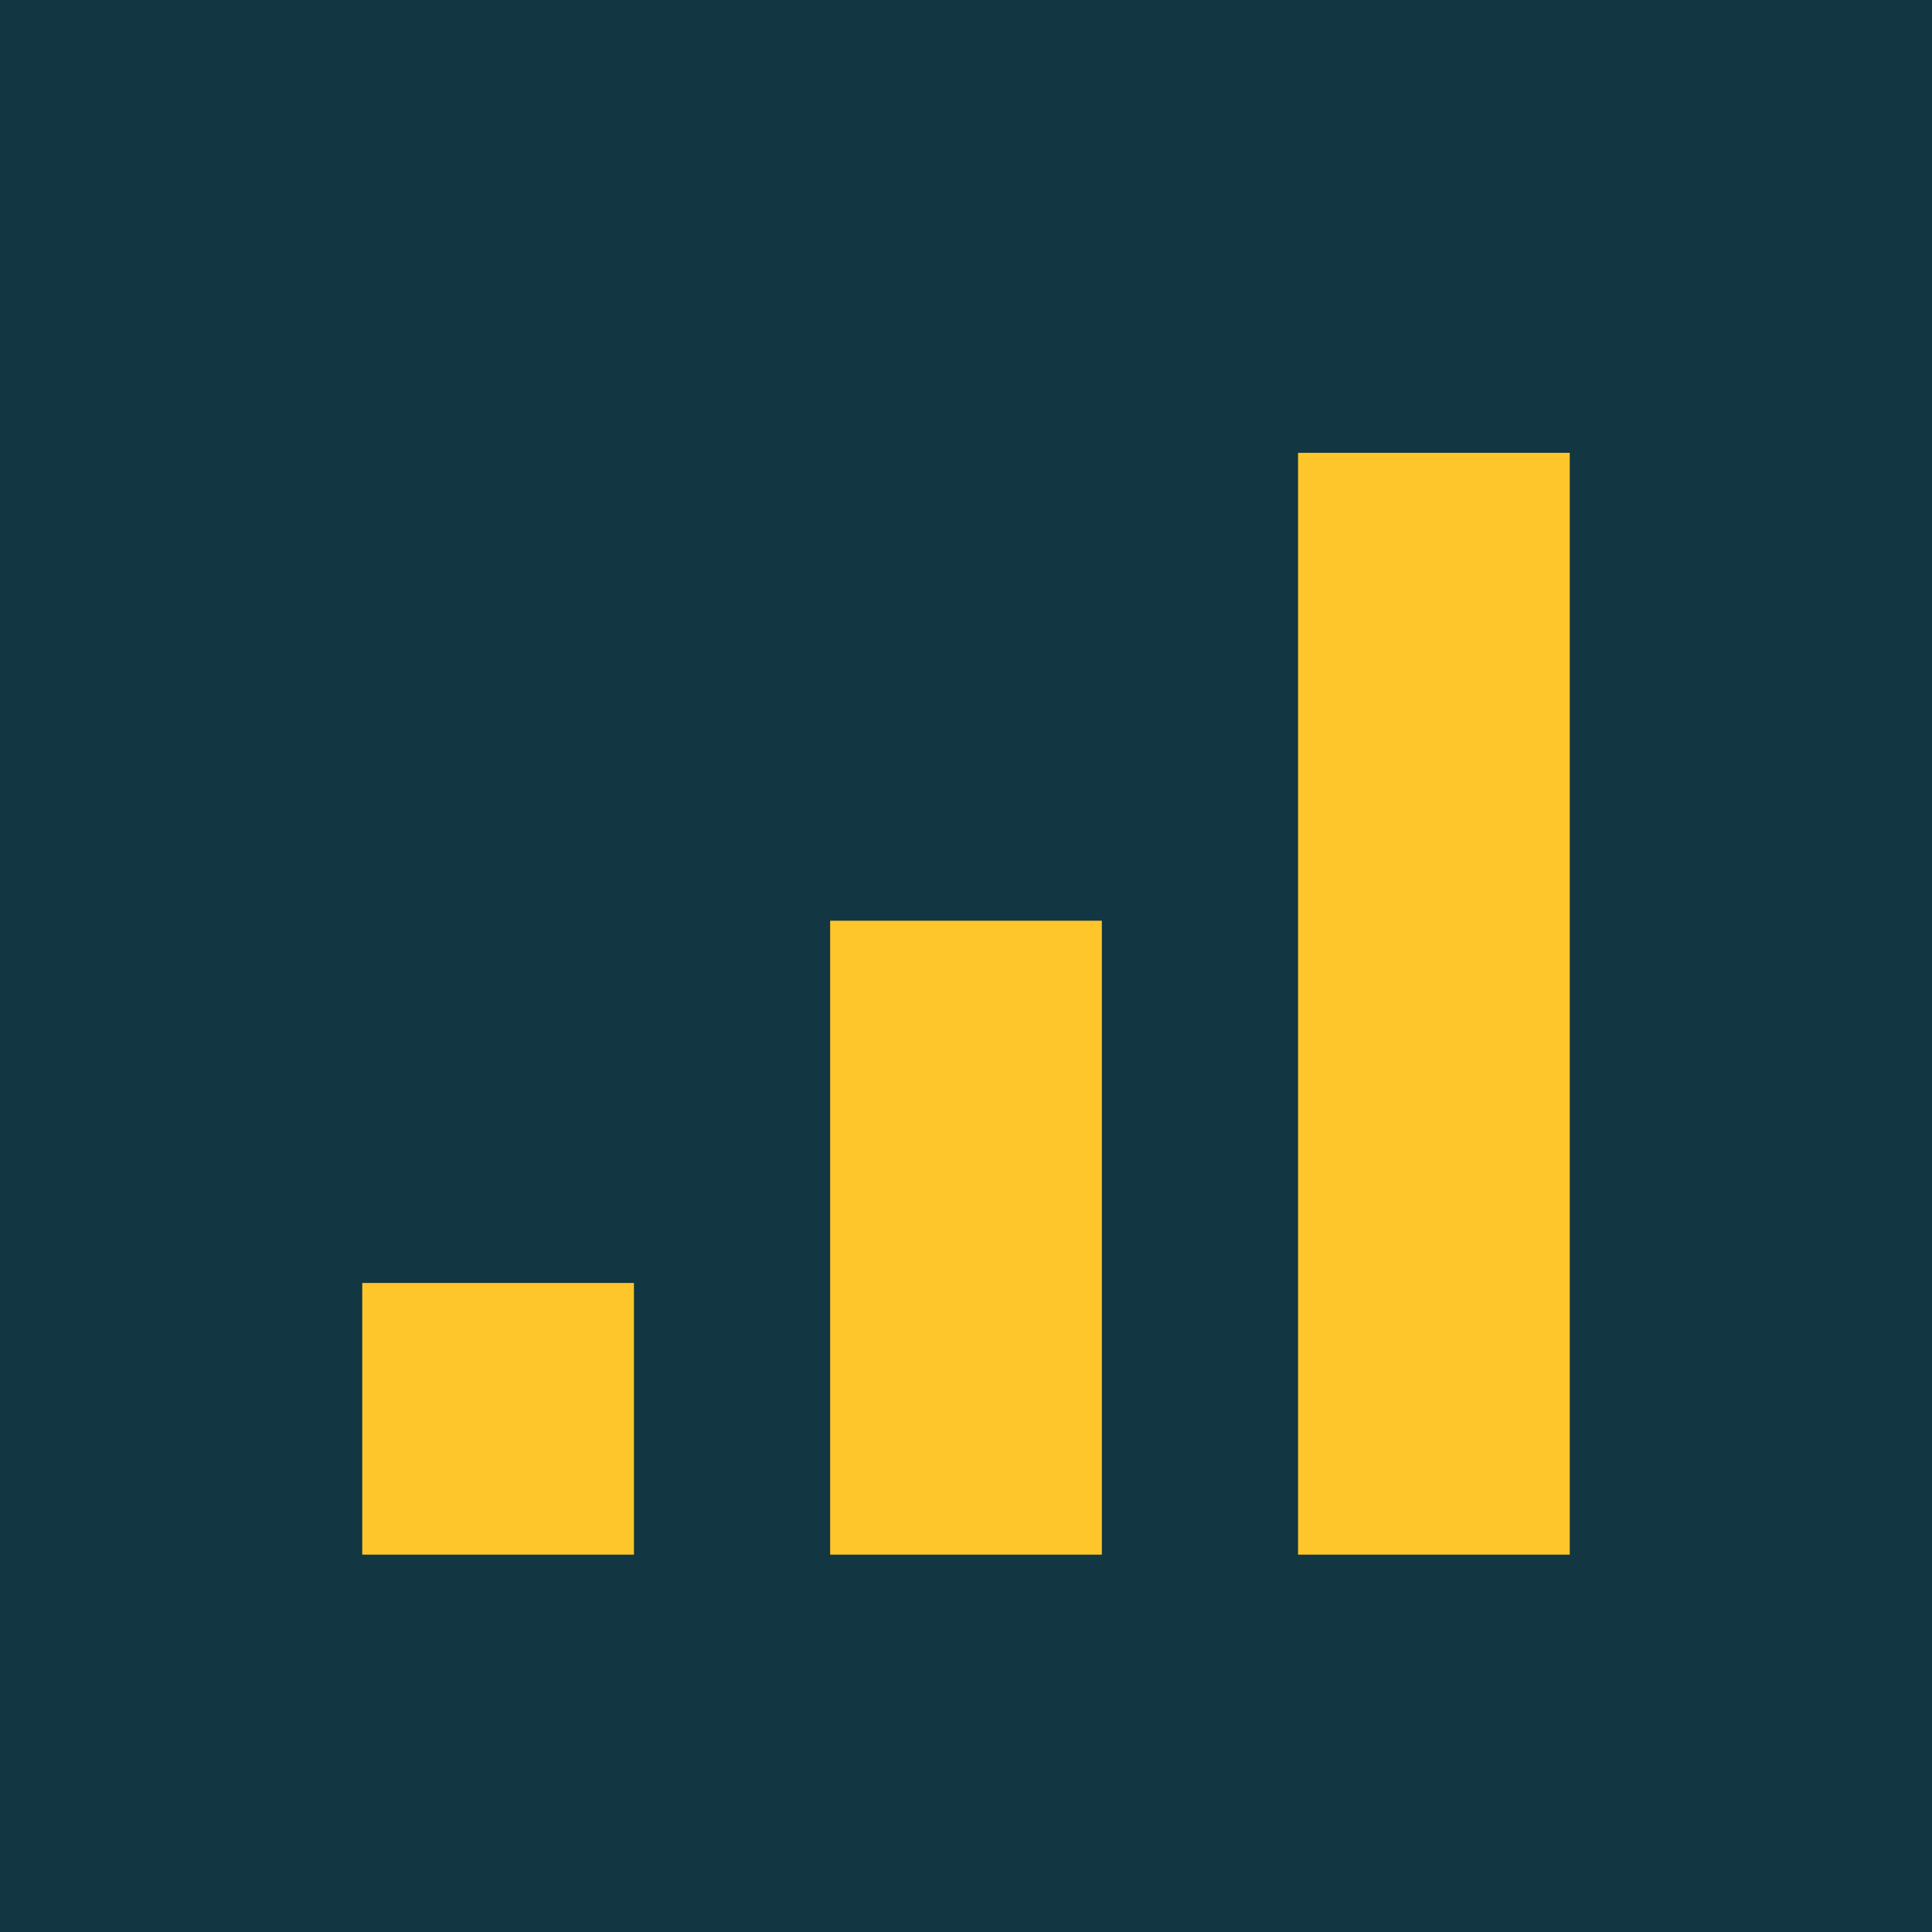
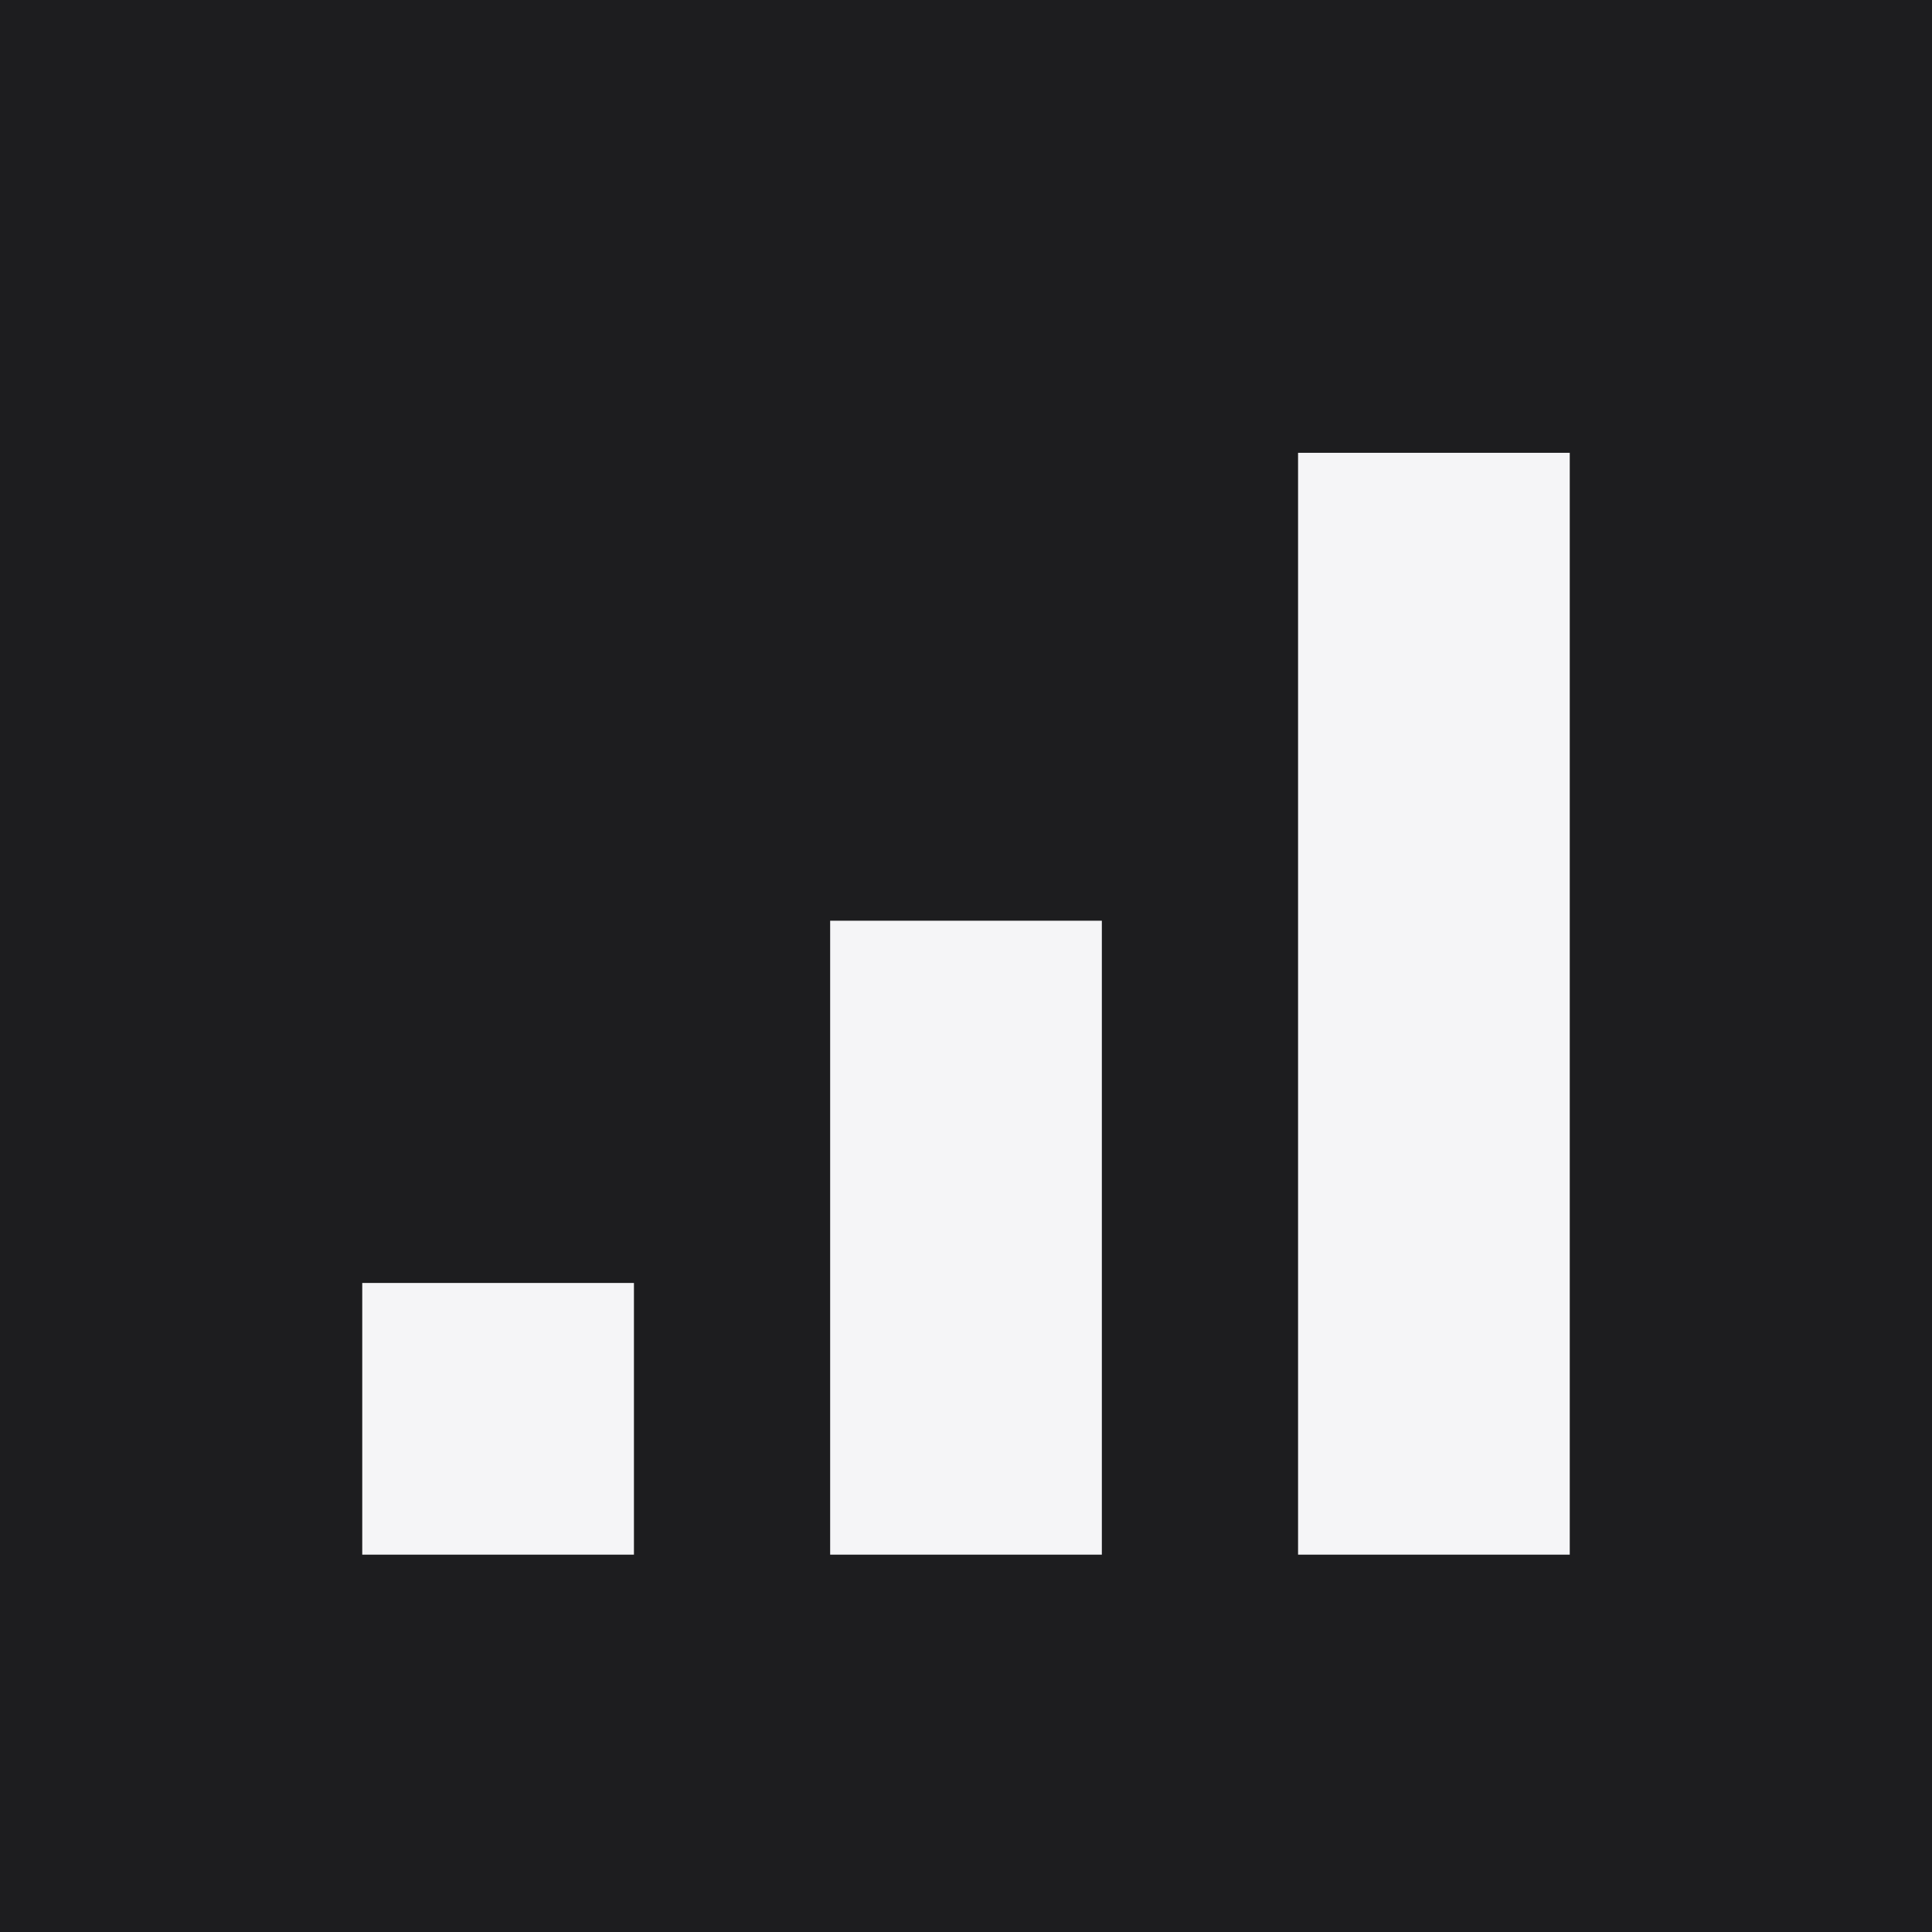
<svg xmlns="http://www.w3.org/2000/svg" viewBox="0 0 512 512">
-   <rect width="512" height="512" fill="#123642" />
-   <g fill="#FFC62B">
+   <rect width="512" height="512" fill="#1D1D1F" />
+   <g fill="#F5F5F7">
    <rect x="96" y="340" width="72" height="72" />
    <rect x="220" y="244" width="72" height="168" />
    <rect x="344" y="120" width="72" height="292" />
  </g>
</svg>
